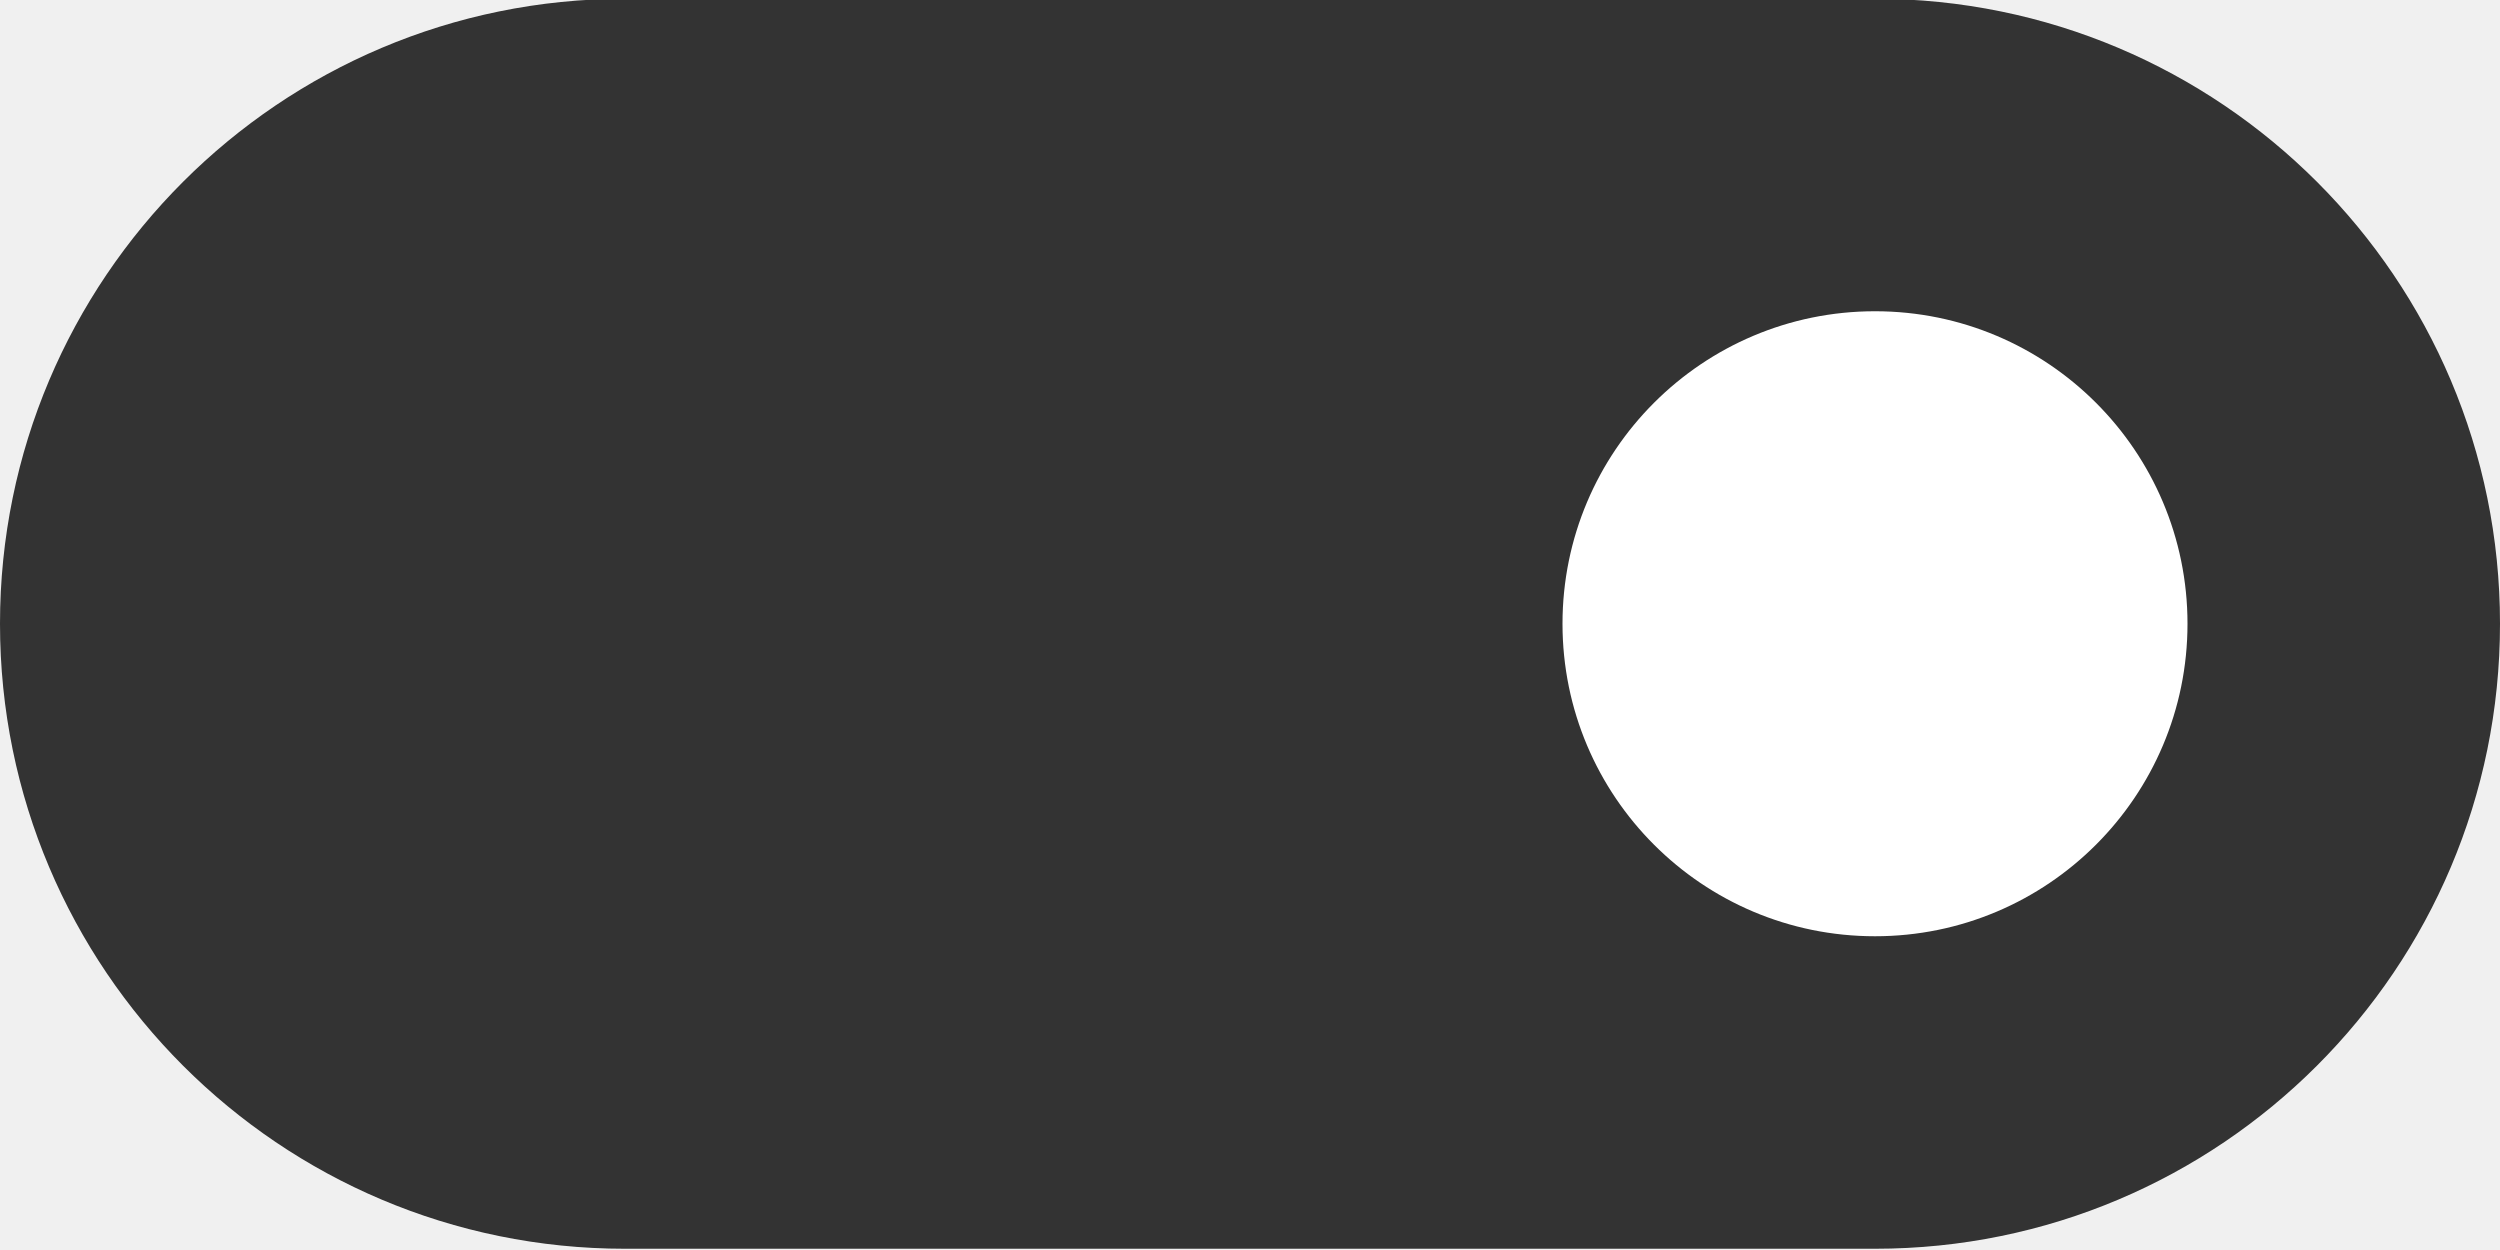
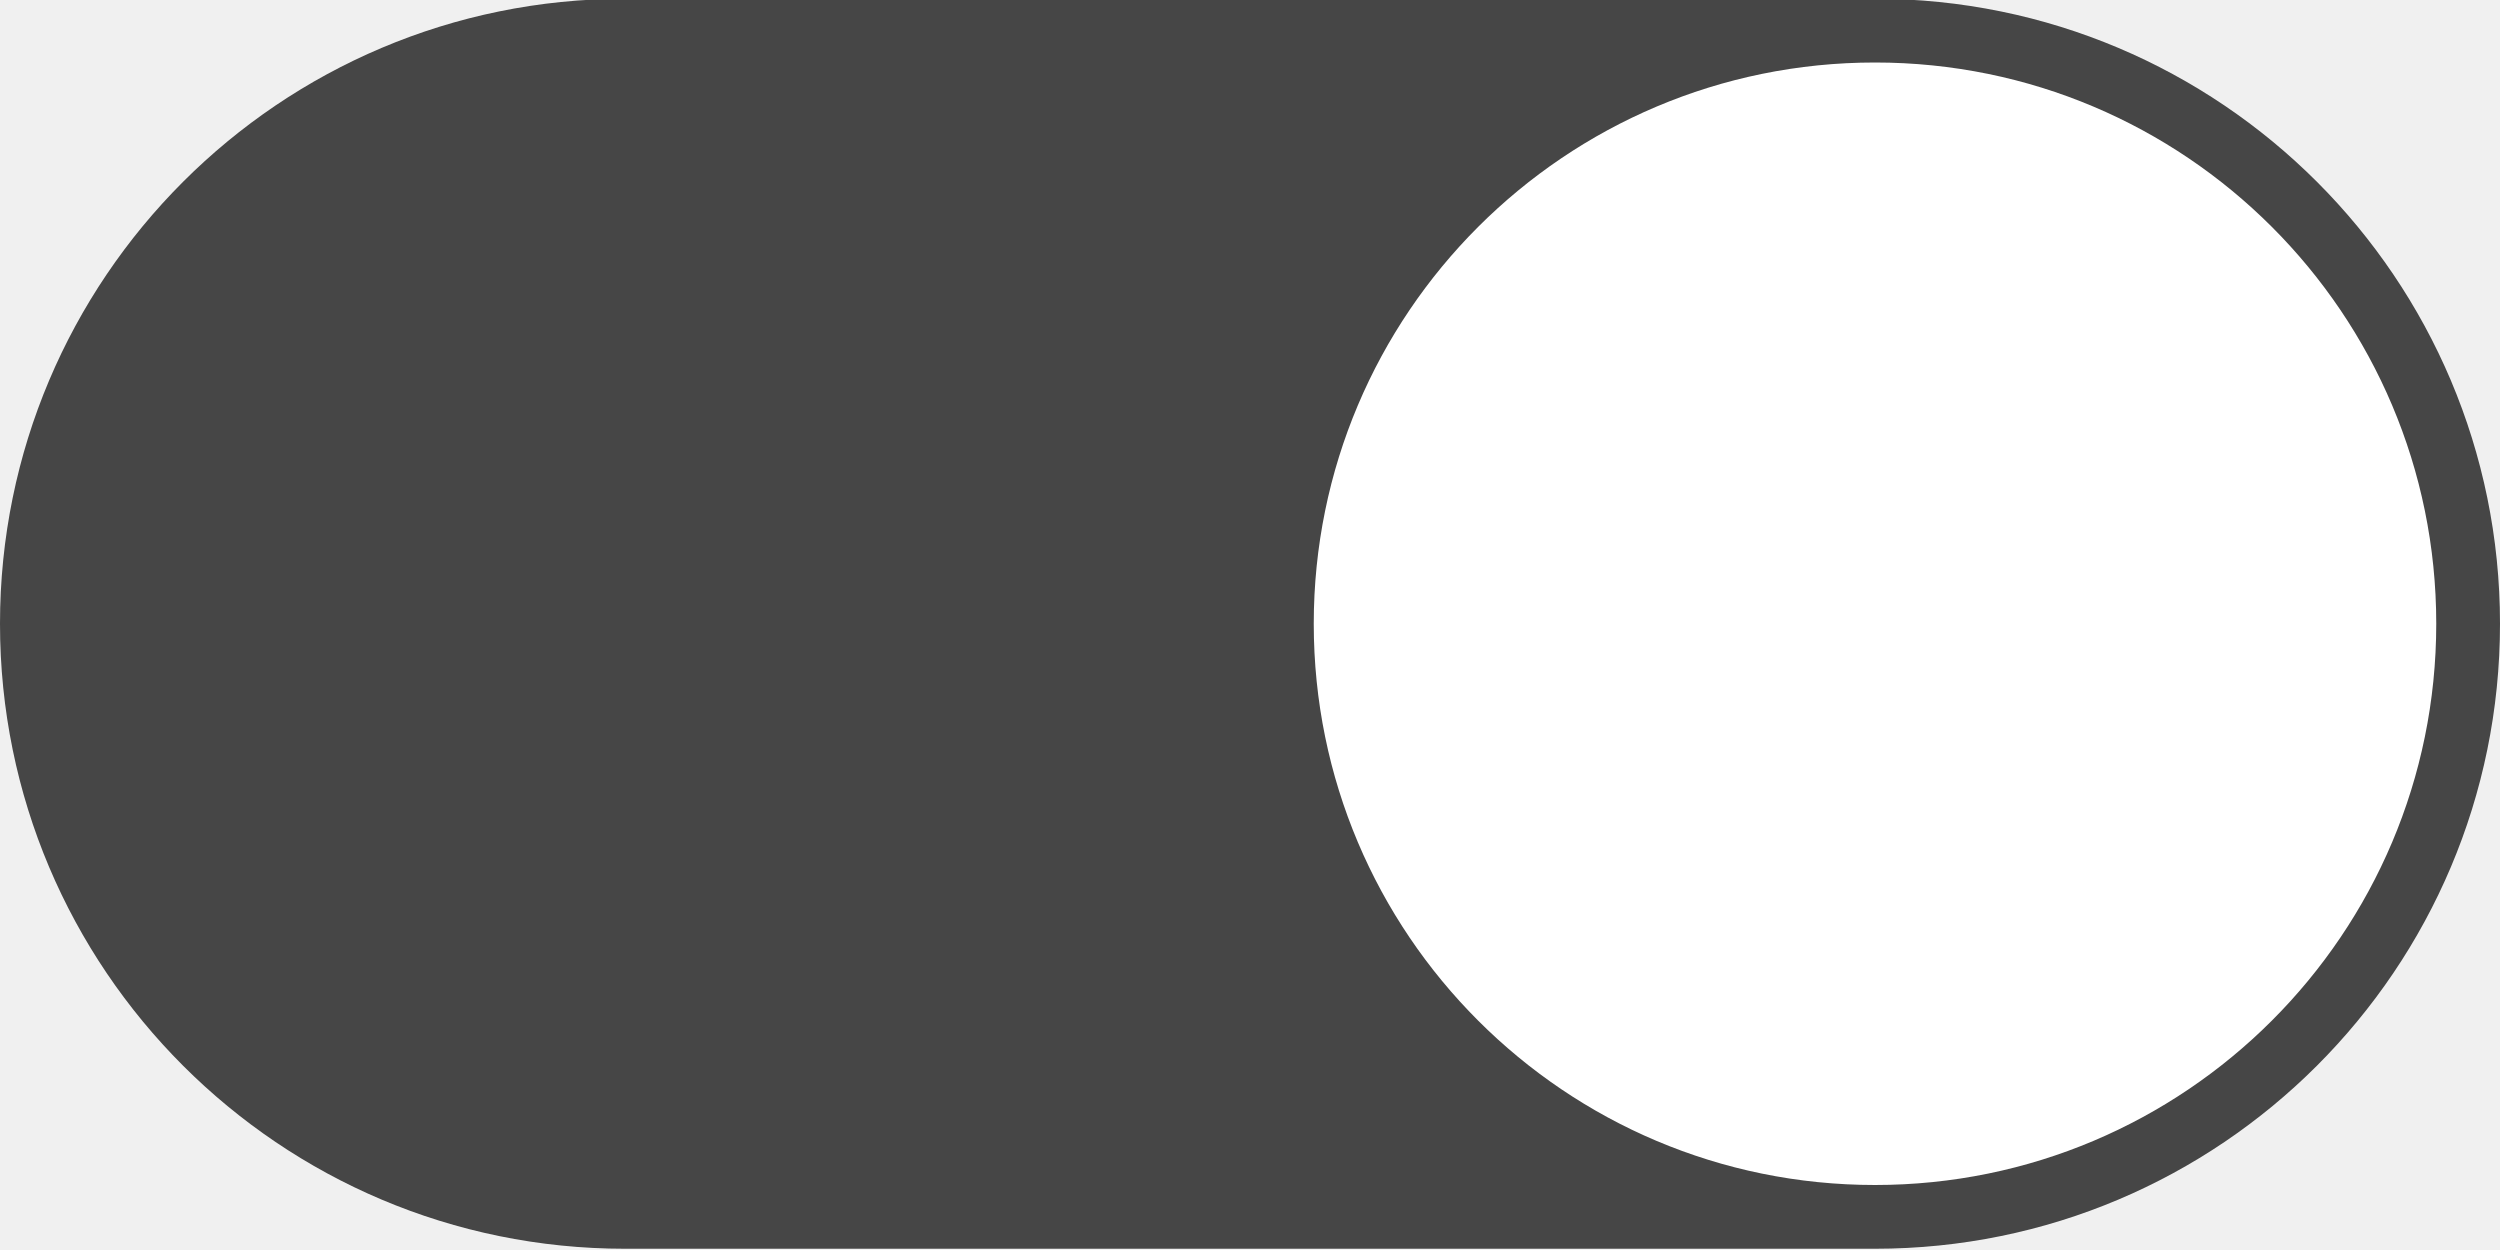
<svg xmlns="http://www.w3.org/2000/svg" width="40" height="20" version="1.1">
-   <rect transform="scale(-1,1)" x="-40" y="-.02" width="40" height="20" rx="10" ry="10" fill="#333333" stroke-width="0" style="paint-order:stroke fill markers" />
-   <circle cx="30" cy="9.98" r="5" fill="#ffffff" stroke-width="0" style="paint-order:stroke fill markers" />
+   <rect transform="scale(-1,1)" x="-40" y="-.02" width="40" height="20" rx="10" ry="10" fill="#464646" stroke-width="0" style="paint-order:stroke fill markers" />
+   <circle cx="30" cy="9.98" r="8.98" fill="#ffffff" stroke-width="0" style="paint-order:stroke fill markers" />
</svg>
